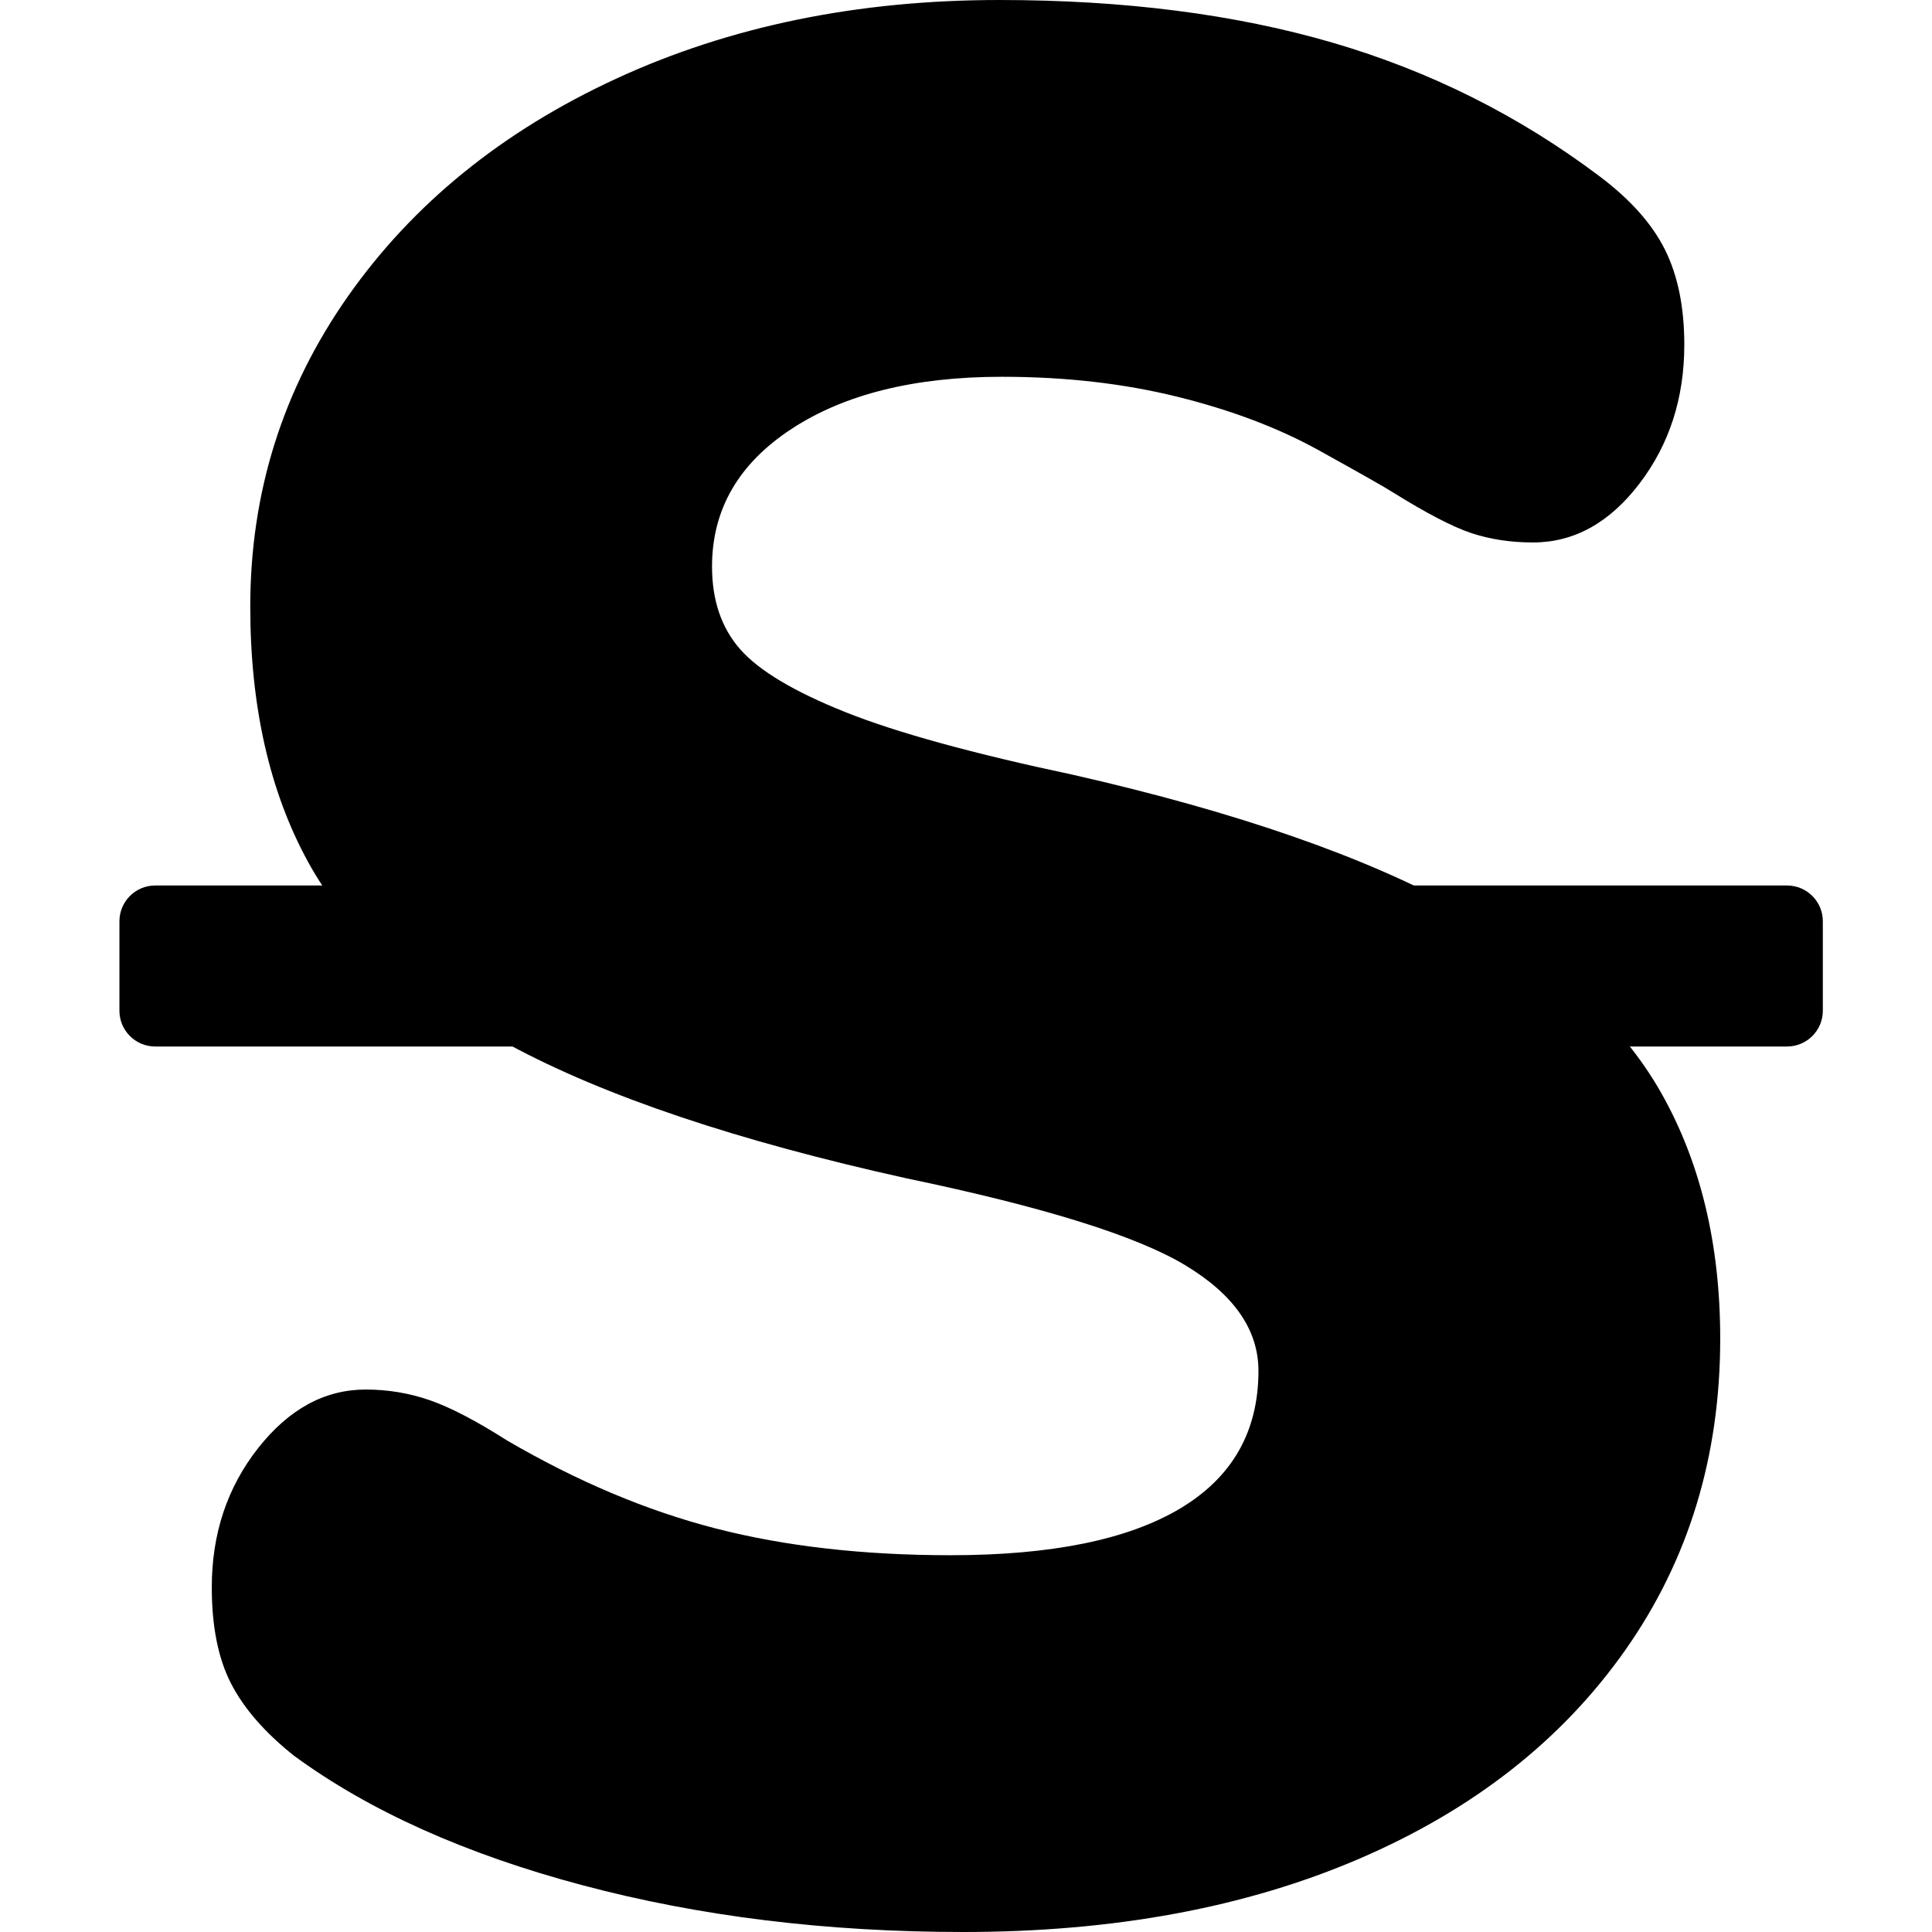
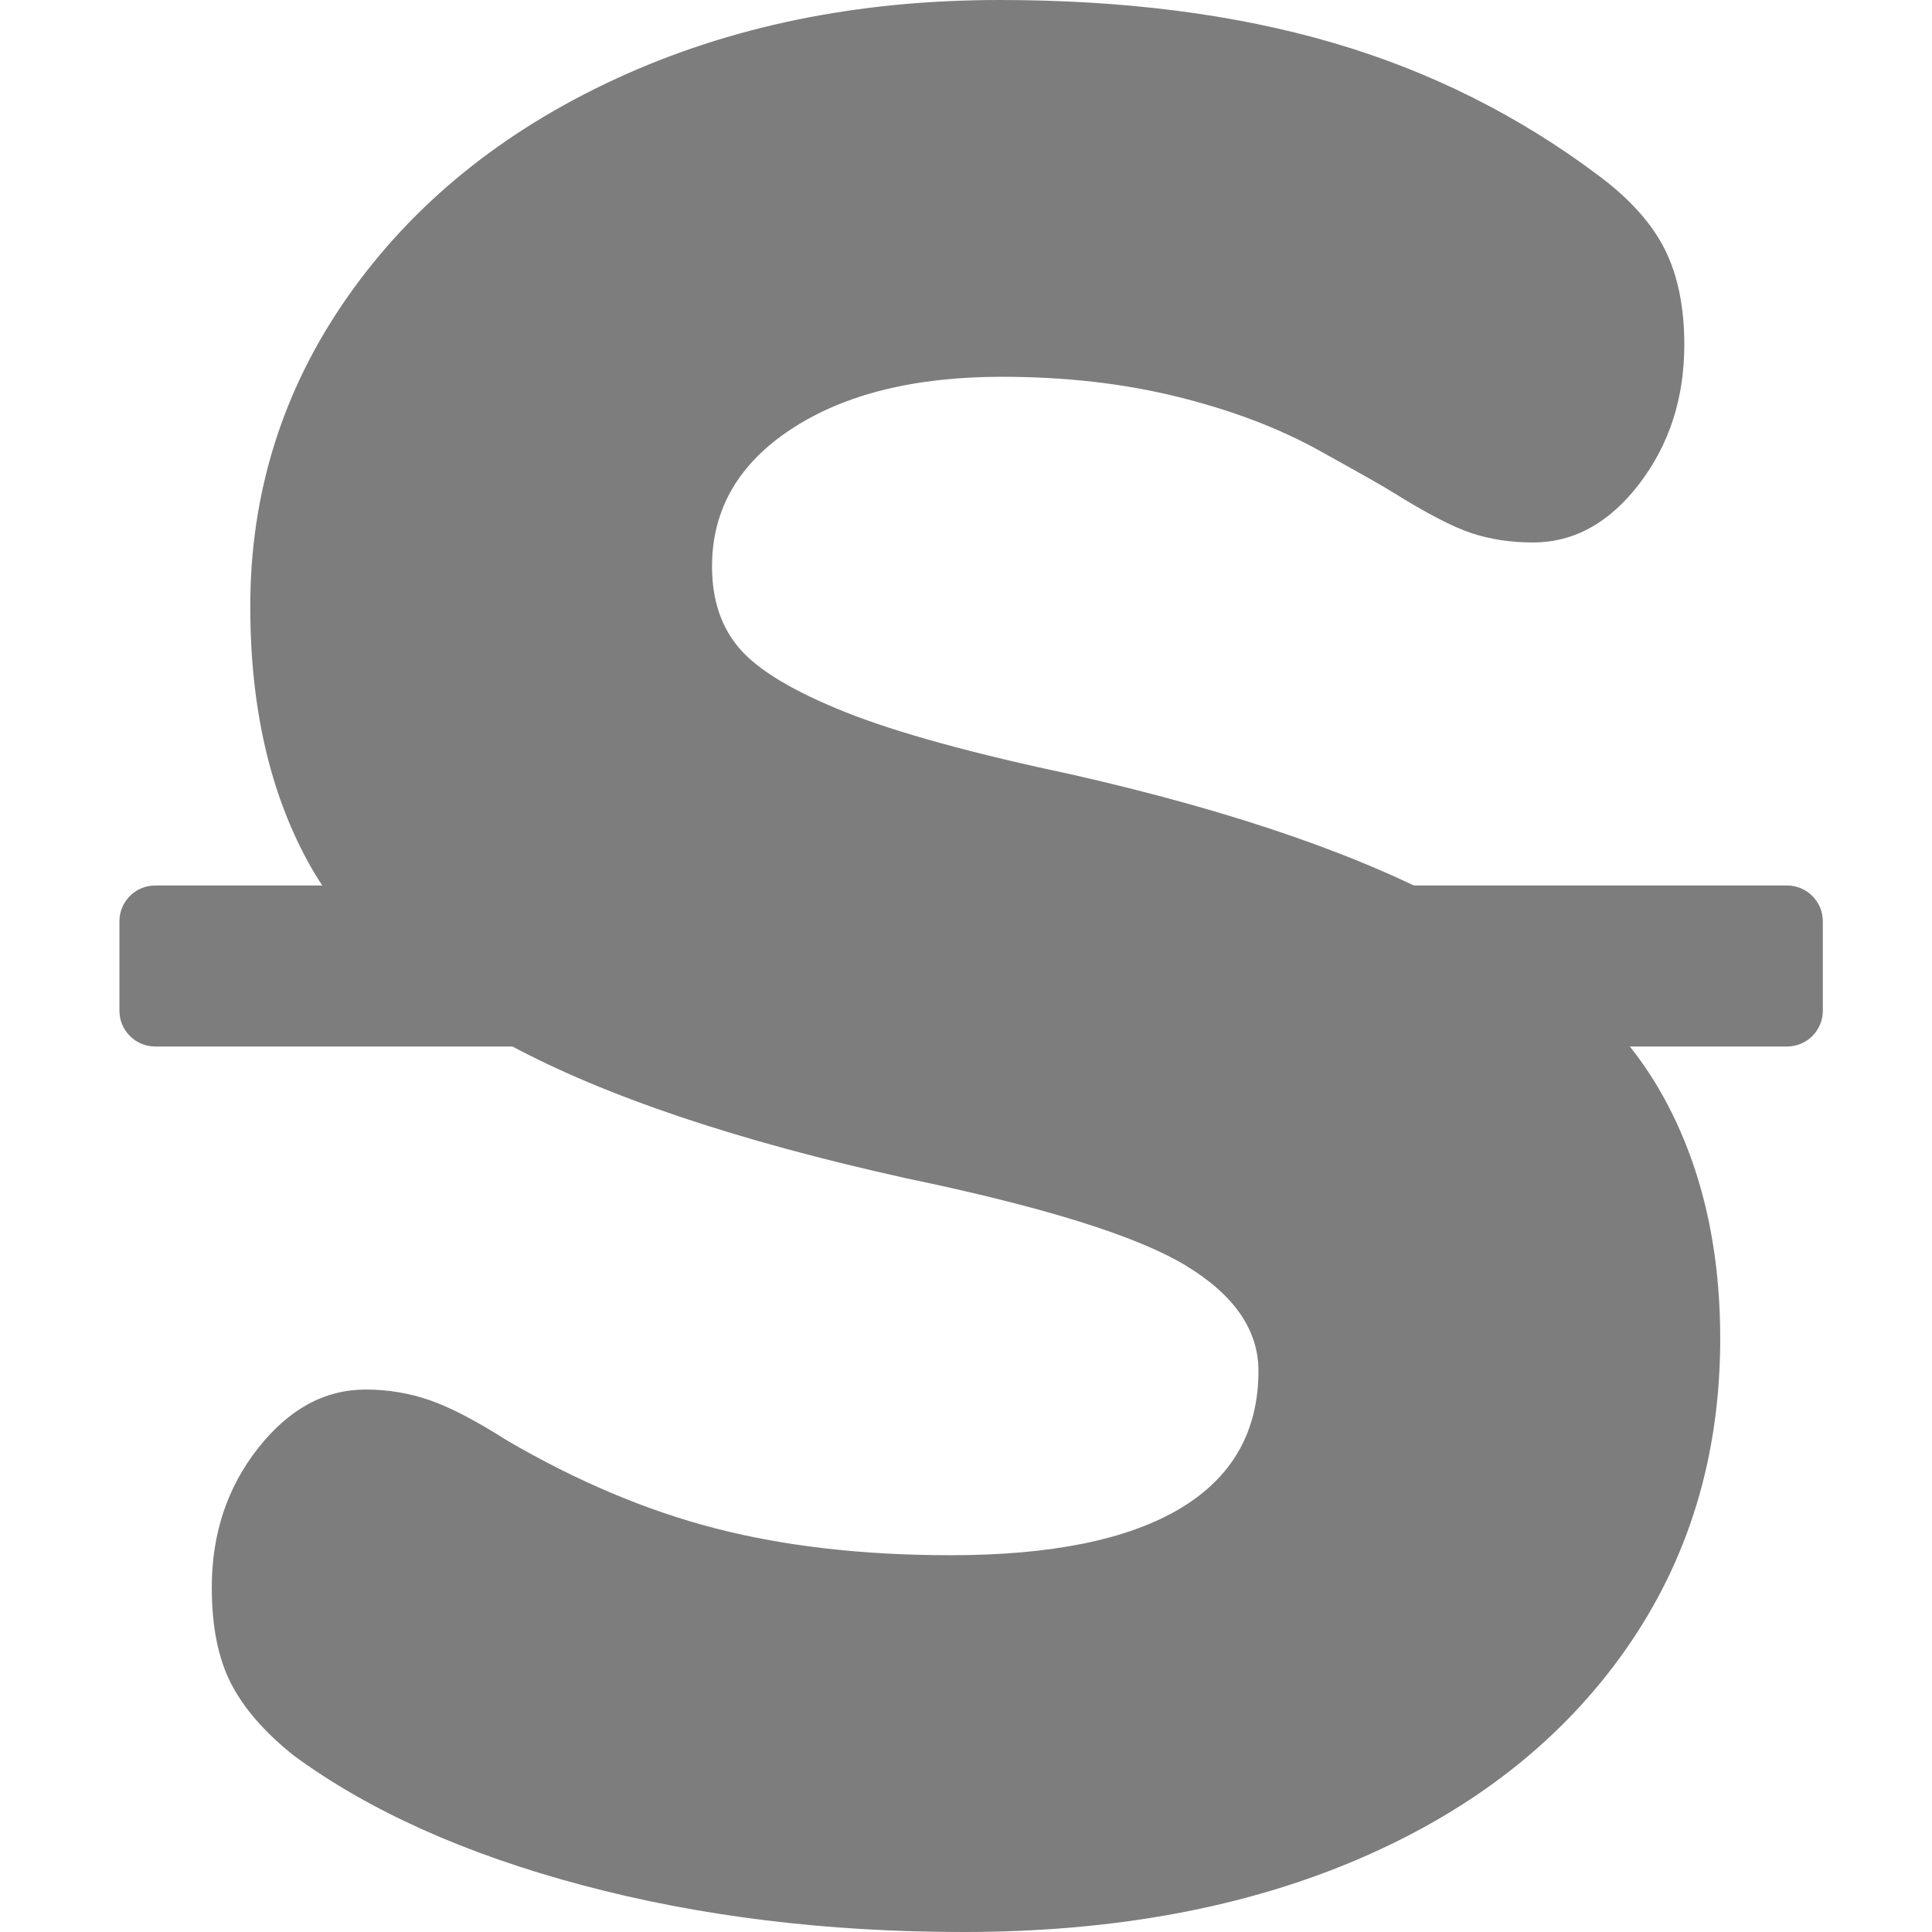
- <svg xmlns="http://www.w3.org/2000/svg" width="100%" height="100%" viewBox="0 0 1080 1080" version="1.1" xml:space="preserve" style="fill-rule:evenodd;clip-rule:evenodd;stroke-linejoin:round;stroke-miterlimit:2;">
+ <svg xmlns="http://www.w3.org/2000/svg" width="100%" height="100%" viewBox="0 0 1080 1080" version="1.1" xml:space="preserve" style="fill-rule:evenodd;clip-rule:evenodd;stroke-linejoin:round;stroke-miterlimit:2;fill:rgb(125, 125, 125);">
  <rect id="Artboard20" x="0" y="0" width="1080" height="1080" style="fill:none;" />
  <clipPath id="_clip1">
    <rect x="0" y="0" width="1080" height="1080" />
  </clipPath>
  <g clip-path="url(#_clip1)">
    <g id="c">
      <path d="M538.566,1080c-76.483,-0 -147.469,-8.714 -212.957,-26.141c-65.489,-17.427 -119.266,-41.577 -161.331,-72.448c-16.253,-12.946 -27.964,-26.39 -35.135,-40.332c-7.17,-13.942 -10.755,-31.867 -10.755,-53.776c0,-29.876 8.604,-55.768 25.813,-77.676c17.209,-21.909 37.285,-32.864 60.23,-32.864c12.429,0 24.379,1.992 35.852,5.976c11.472,3.983 25.813,11.452 43.021,22.406c39.198,22.905 78.156,39.336 116.876,49.295c38.719,9.958 82.458,14.938 131.216,14.938c56.406,-0 99.188,-8.714 128.348,-26.141c29.159,-17.428 43.738,-43.071 43.738,-76.93c0,-22.905 -13.623,-42.573 -40.87,-59.004c-27.247,-16.432 -79.112,-32.614 -155.595,-48.548c-94.648,-20.913 -168.741,-45.809 -222.279,-74.689c-53.538,-28.879 -91.062,-62.987 -112.573,-102.323c-21.511,-39.336 -32.266,-86.888 -32.266,-142.656c-0,-63.734 18.165,-121.494 54.494,-173.278c36.329,-51.784 86.282,-92.365 149.859,-121.743c63.576,-29.377 135.04,-44.066 214.391,-44.066c69.79,-0 131.933,7.967 186.427,23.9c54.494,15.934 104.208,40.83 149.141,74.689c17.209,12.946 29.398,26.639 36.569,41.079c7.17,14.44 10.755,32.116 10.755,53.029c0,29.876 -8.365,55.768 -25.096,77.676c-16.73,21.909 -36.568,32.864 -59.513,32.864c-12.428,-0 -23.901,-1.743 -34.417,-5.229c-10.517,-3.485 -25.335,-11.203 -44.456,-23.153c-4.78,-2.988 -18.404,-10.706 -40.871,-23.154c-22.466,-12.448 -48.757,-22.406 -78.873,-29.875c-30.115,-7.469 -62.859,-11.204 -98.232,-11.204c-48.758,0 -87.956,9.71 -117.593,29.129c-29.637,19.419 -44.455,45.062 -44.455,76.929c-0,18.922 5.258,34.357 15.774,46.308c10.517,11.95 30.115,23.651 58.796,35.103c28.682,11.453 71.225,23.154 127.631,35.104c91.78,20.913 163.96,46.058 216.542,75.436c52.582,29.377 89.868,63.485 111.857,102.323c21.989,38.839 32.983,84.648 32.983,137.428c-0,65.726 -17.687,123.734 -53.06,174.025c-35.373,50.29 -84.848,89.128 -148.425,116.514c-63.576,27.386 -137.43,41.079 -221.561,41.079Z" style="fill-rule:nonzero;" />
      <path d="M66.762,515c0,-11.046 8.954,-20 20,-20l912.212,-0c11.046,0 20,8.954 20,20l0,50c0,11.046 -8.954,20 -20,20l-912.212,-0c-11.046,-0 -20,-8.954 -20,-20l0,-50Z" style="fill-rule:nonzero;" />
    </g>
  </g>
</svg>
